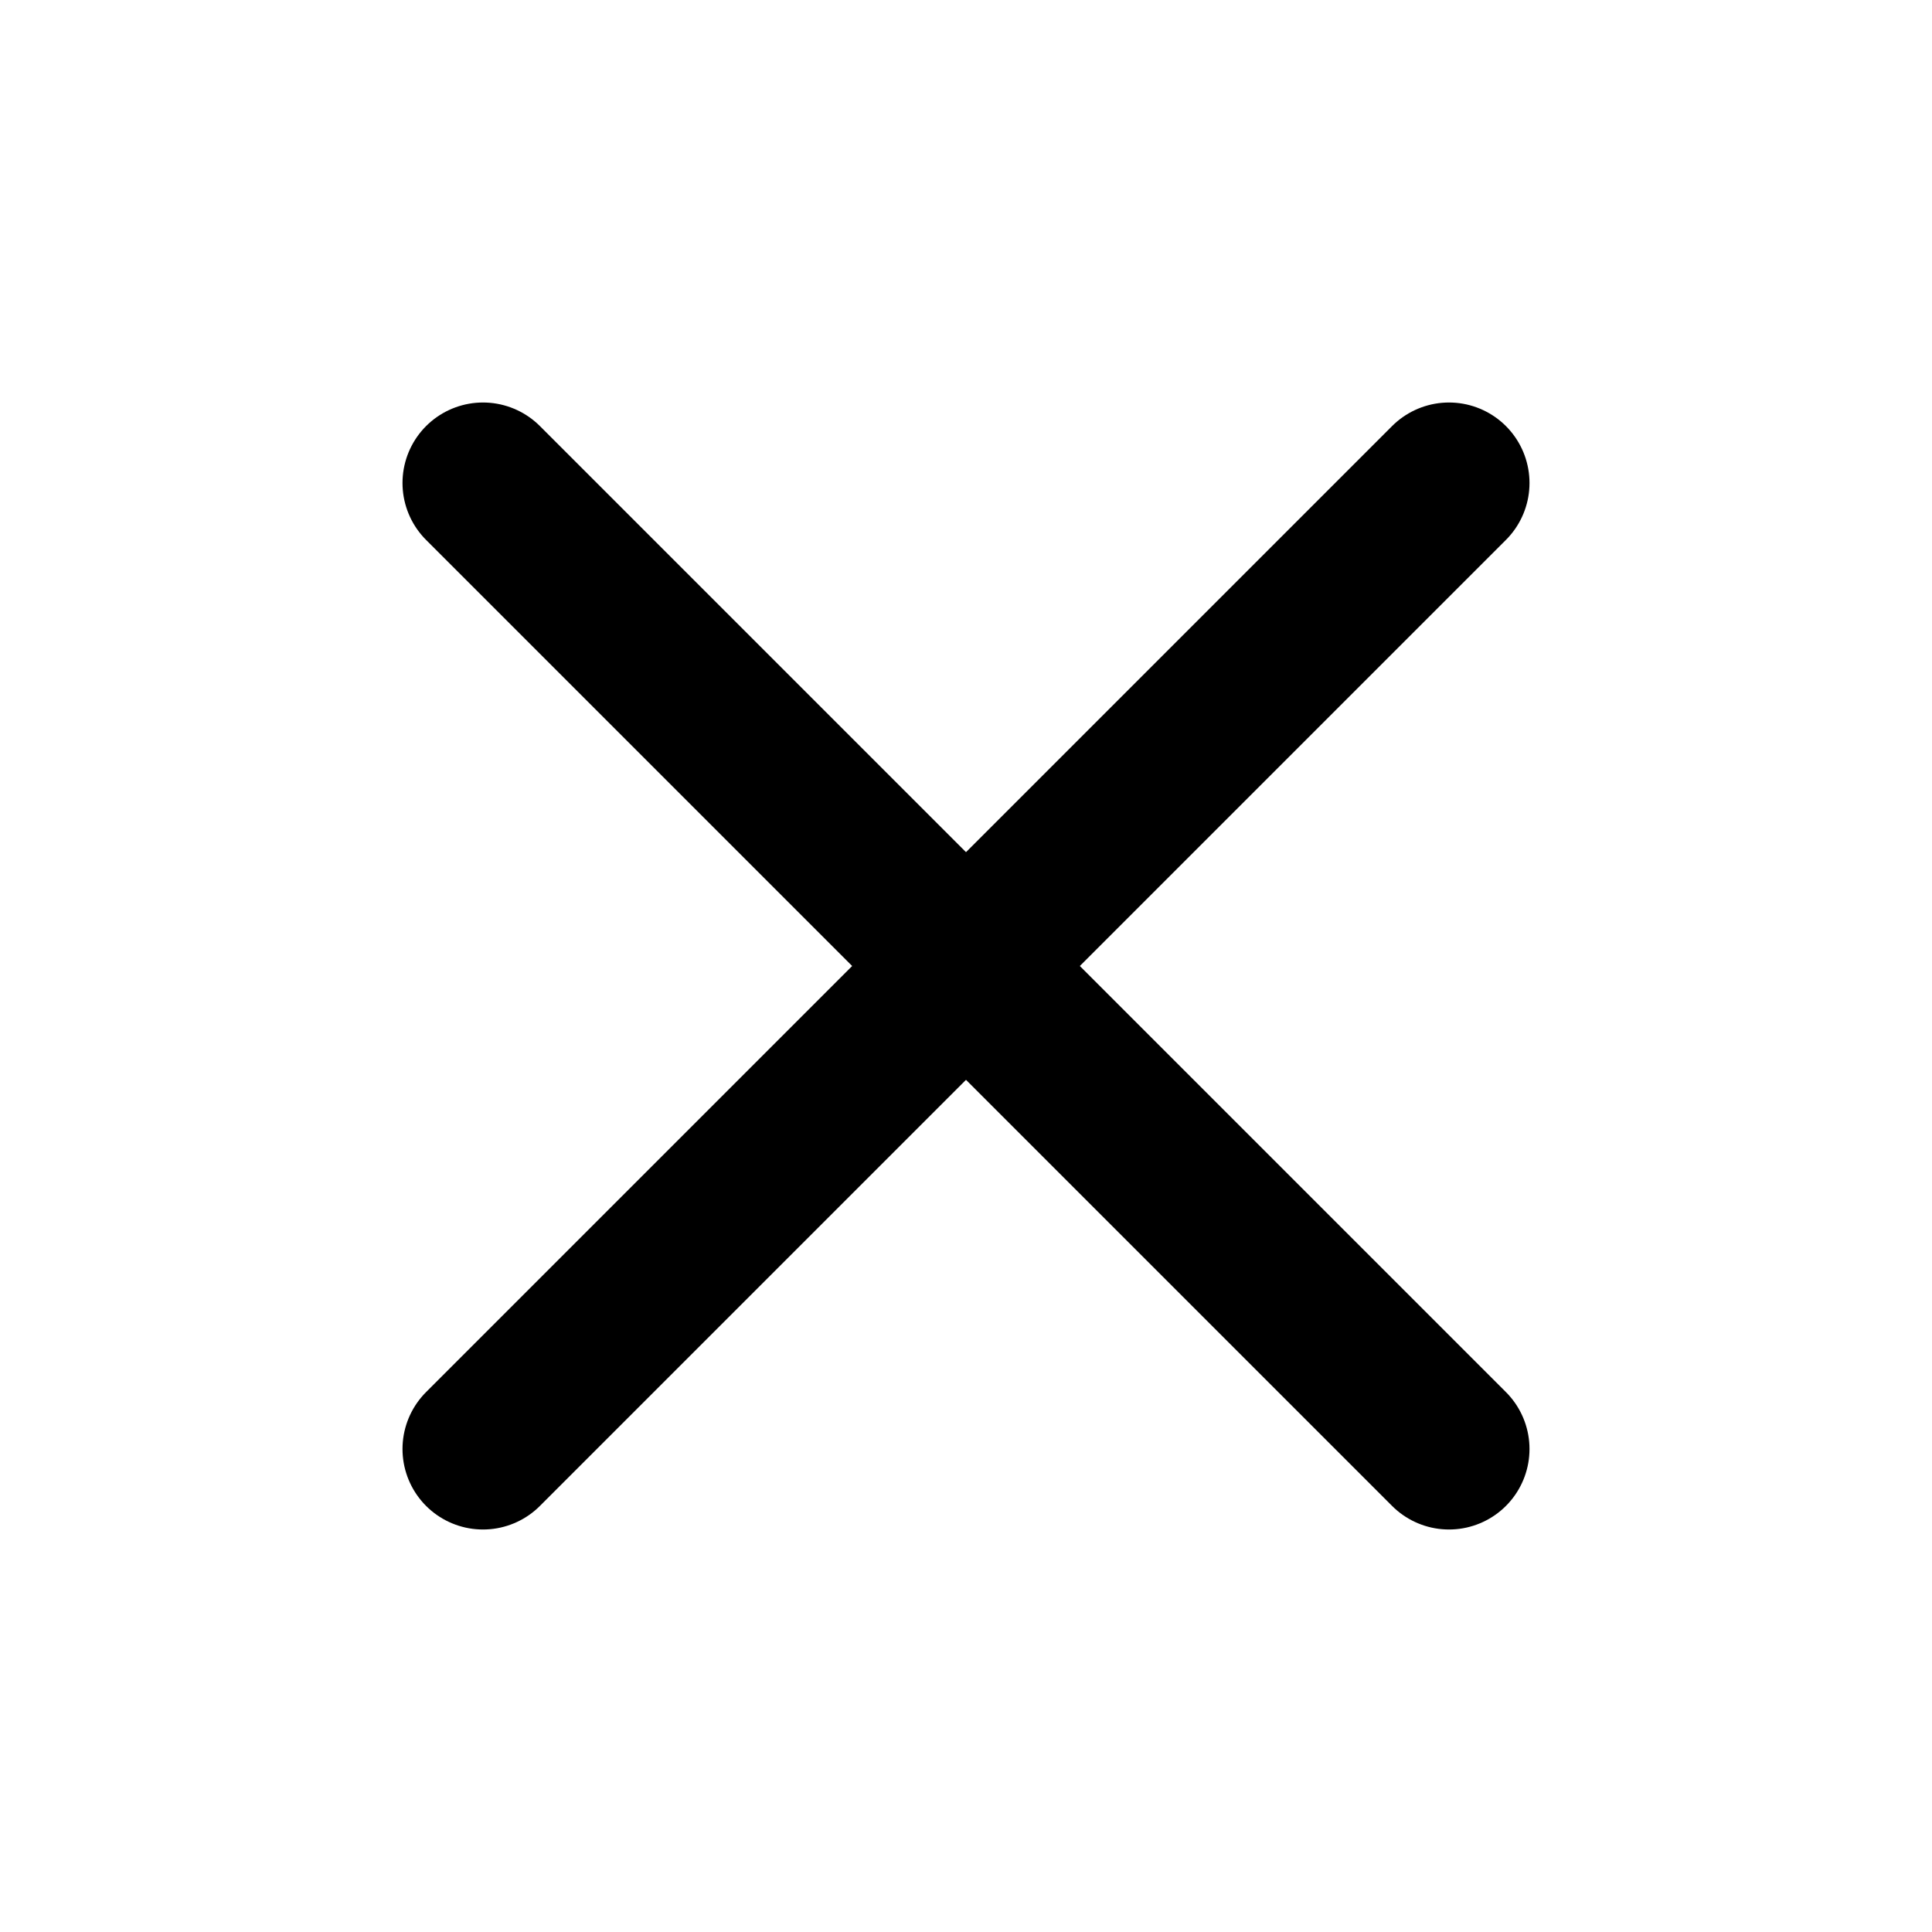
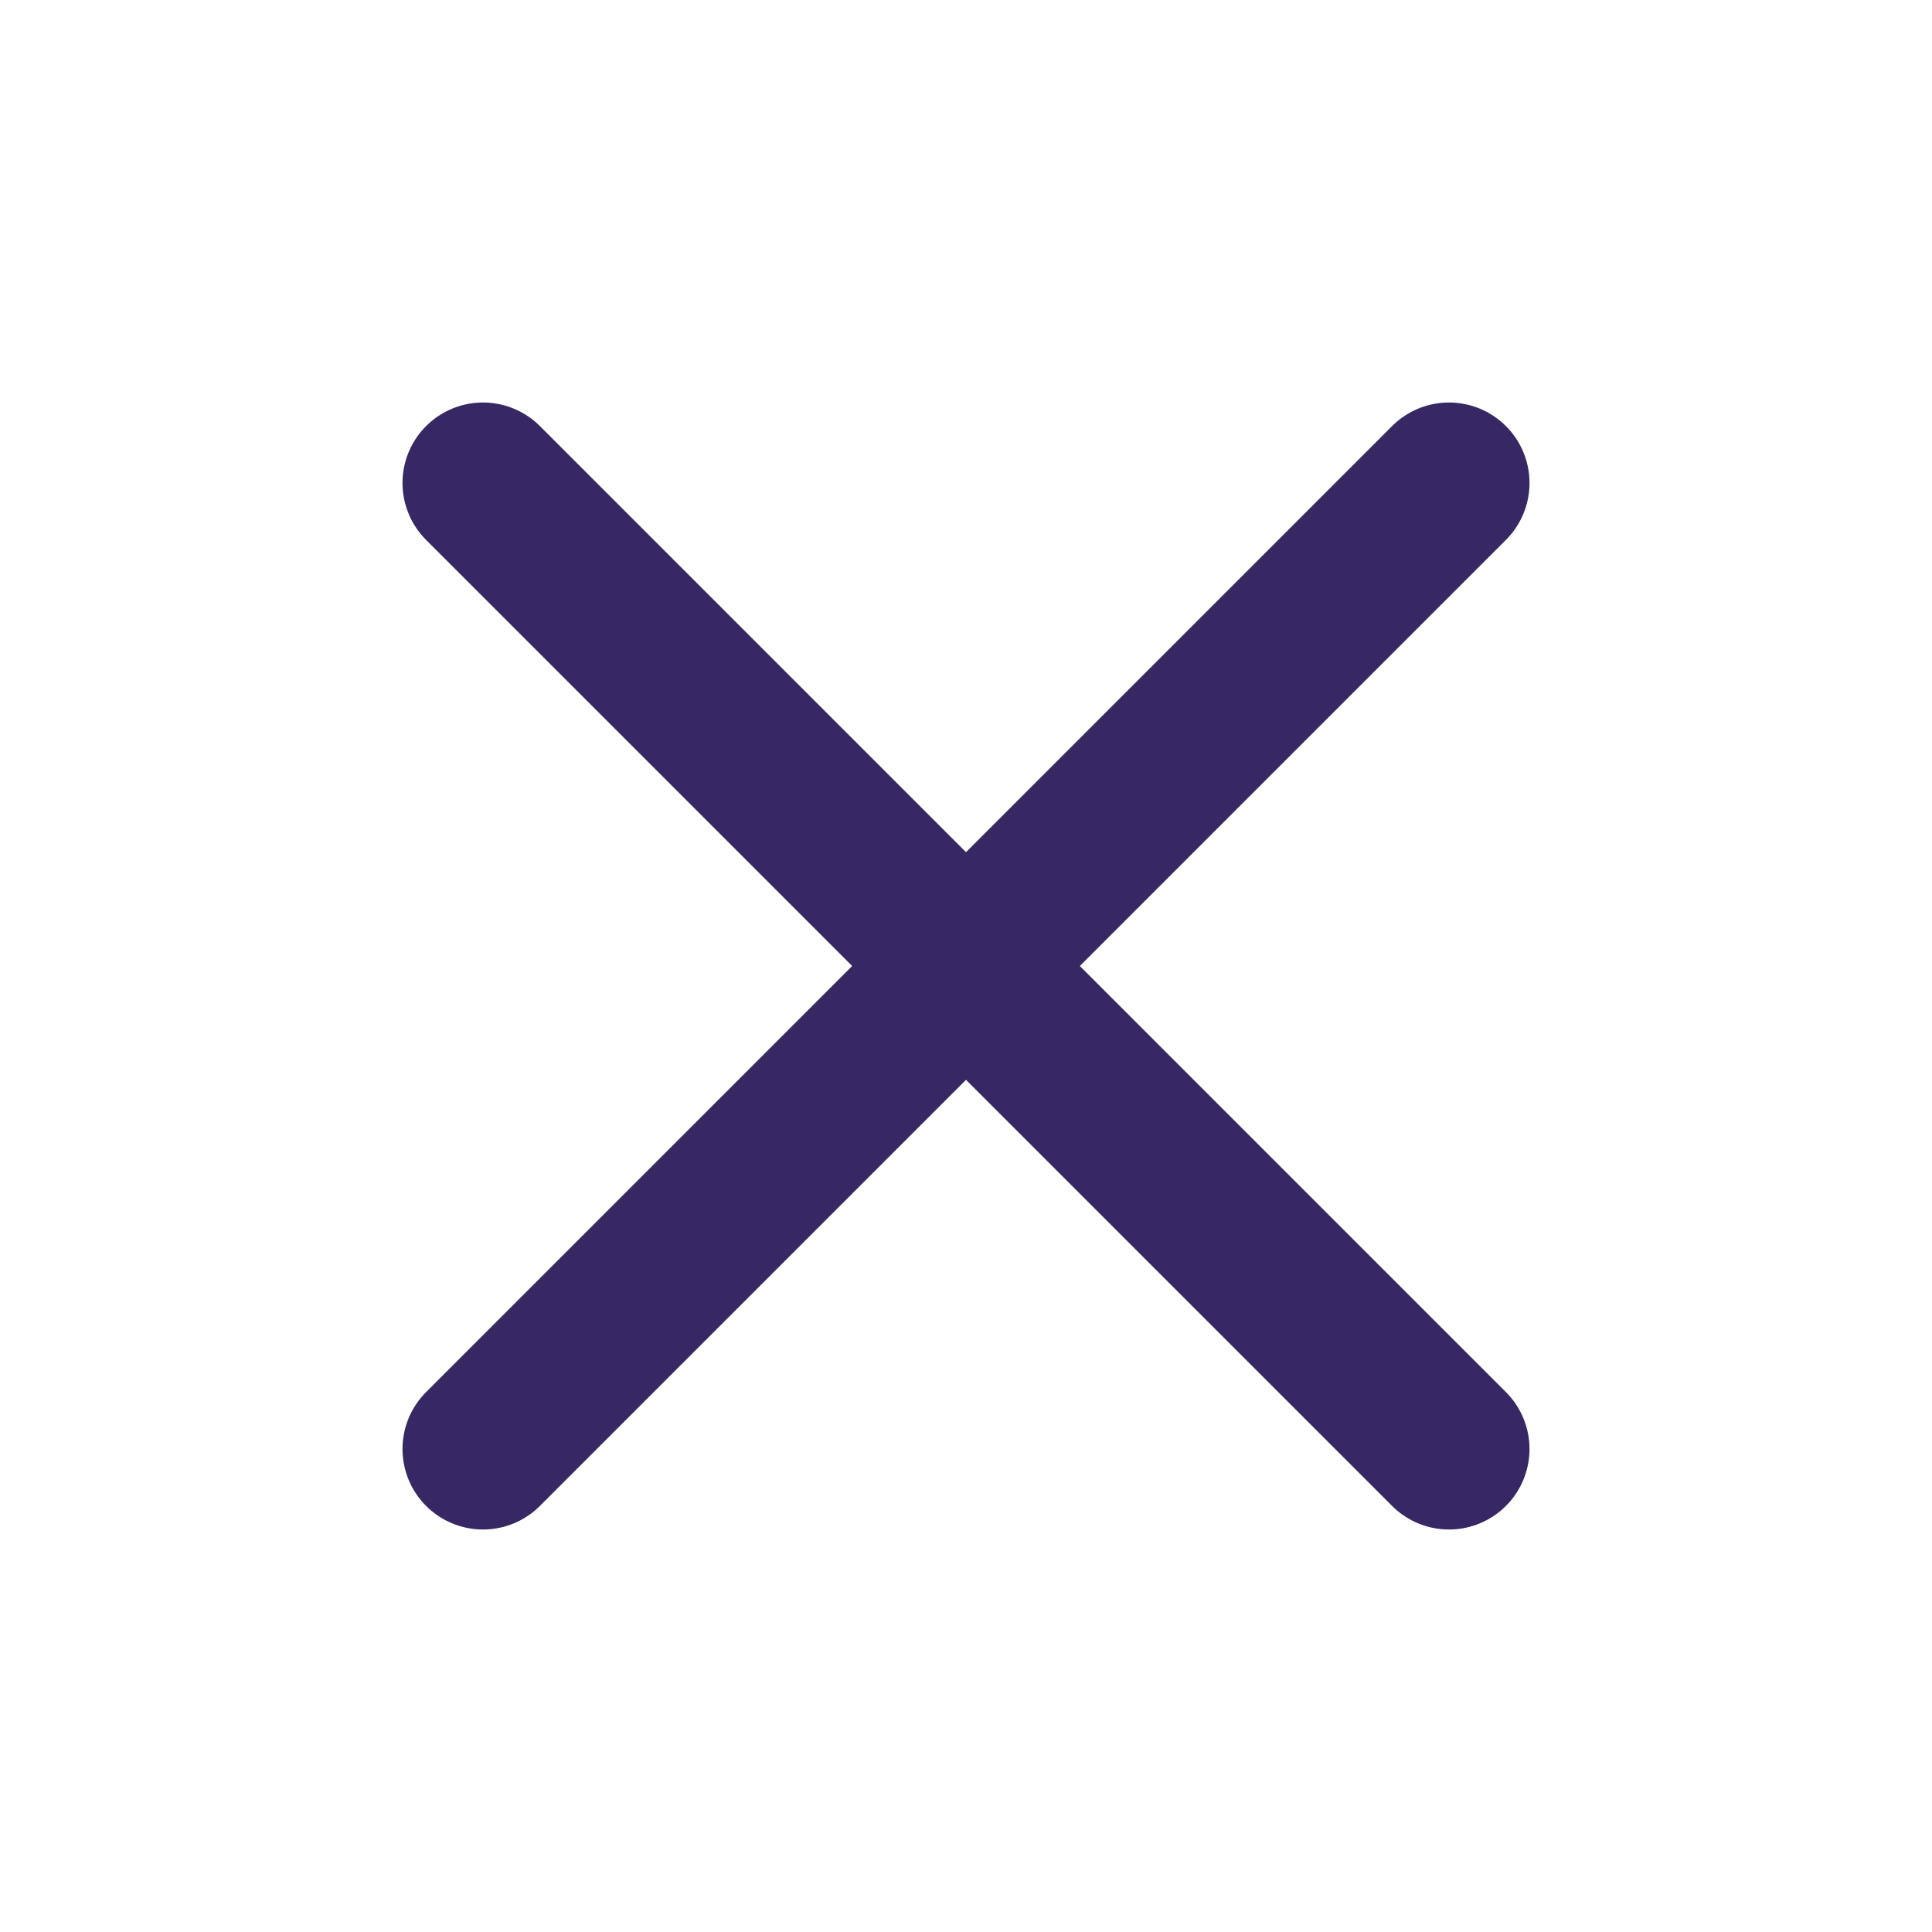
- <svg xmlns="http://www.w3.org/2000/svg" width="32" height="32" viewBox="0 0 24 24" fill="none" stroke="#000000" stroke-width="2" stroke-linecap="round" stroke-linejoin="round" class="feather feather-x">
+ <svg xmlns="http://www.w3.org/2000/svg" width="32" height="32" viewBox="0 0 24 24" fill="none" stroke="#372865" stroke-width="2" stroke-linecap="round" stroke-linejoin="round" class="feather feather-x">
  <line x1="18" y1="6" x2="6" y2="18" />
  <line x1="6" y1="6" x2="18" y2="18" />
</svg>
